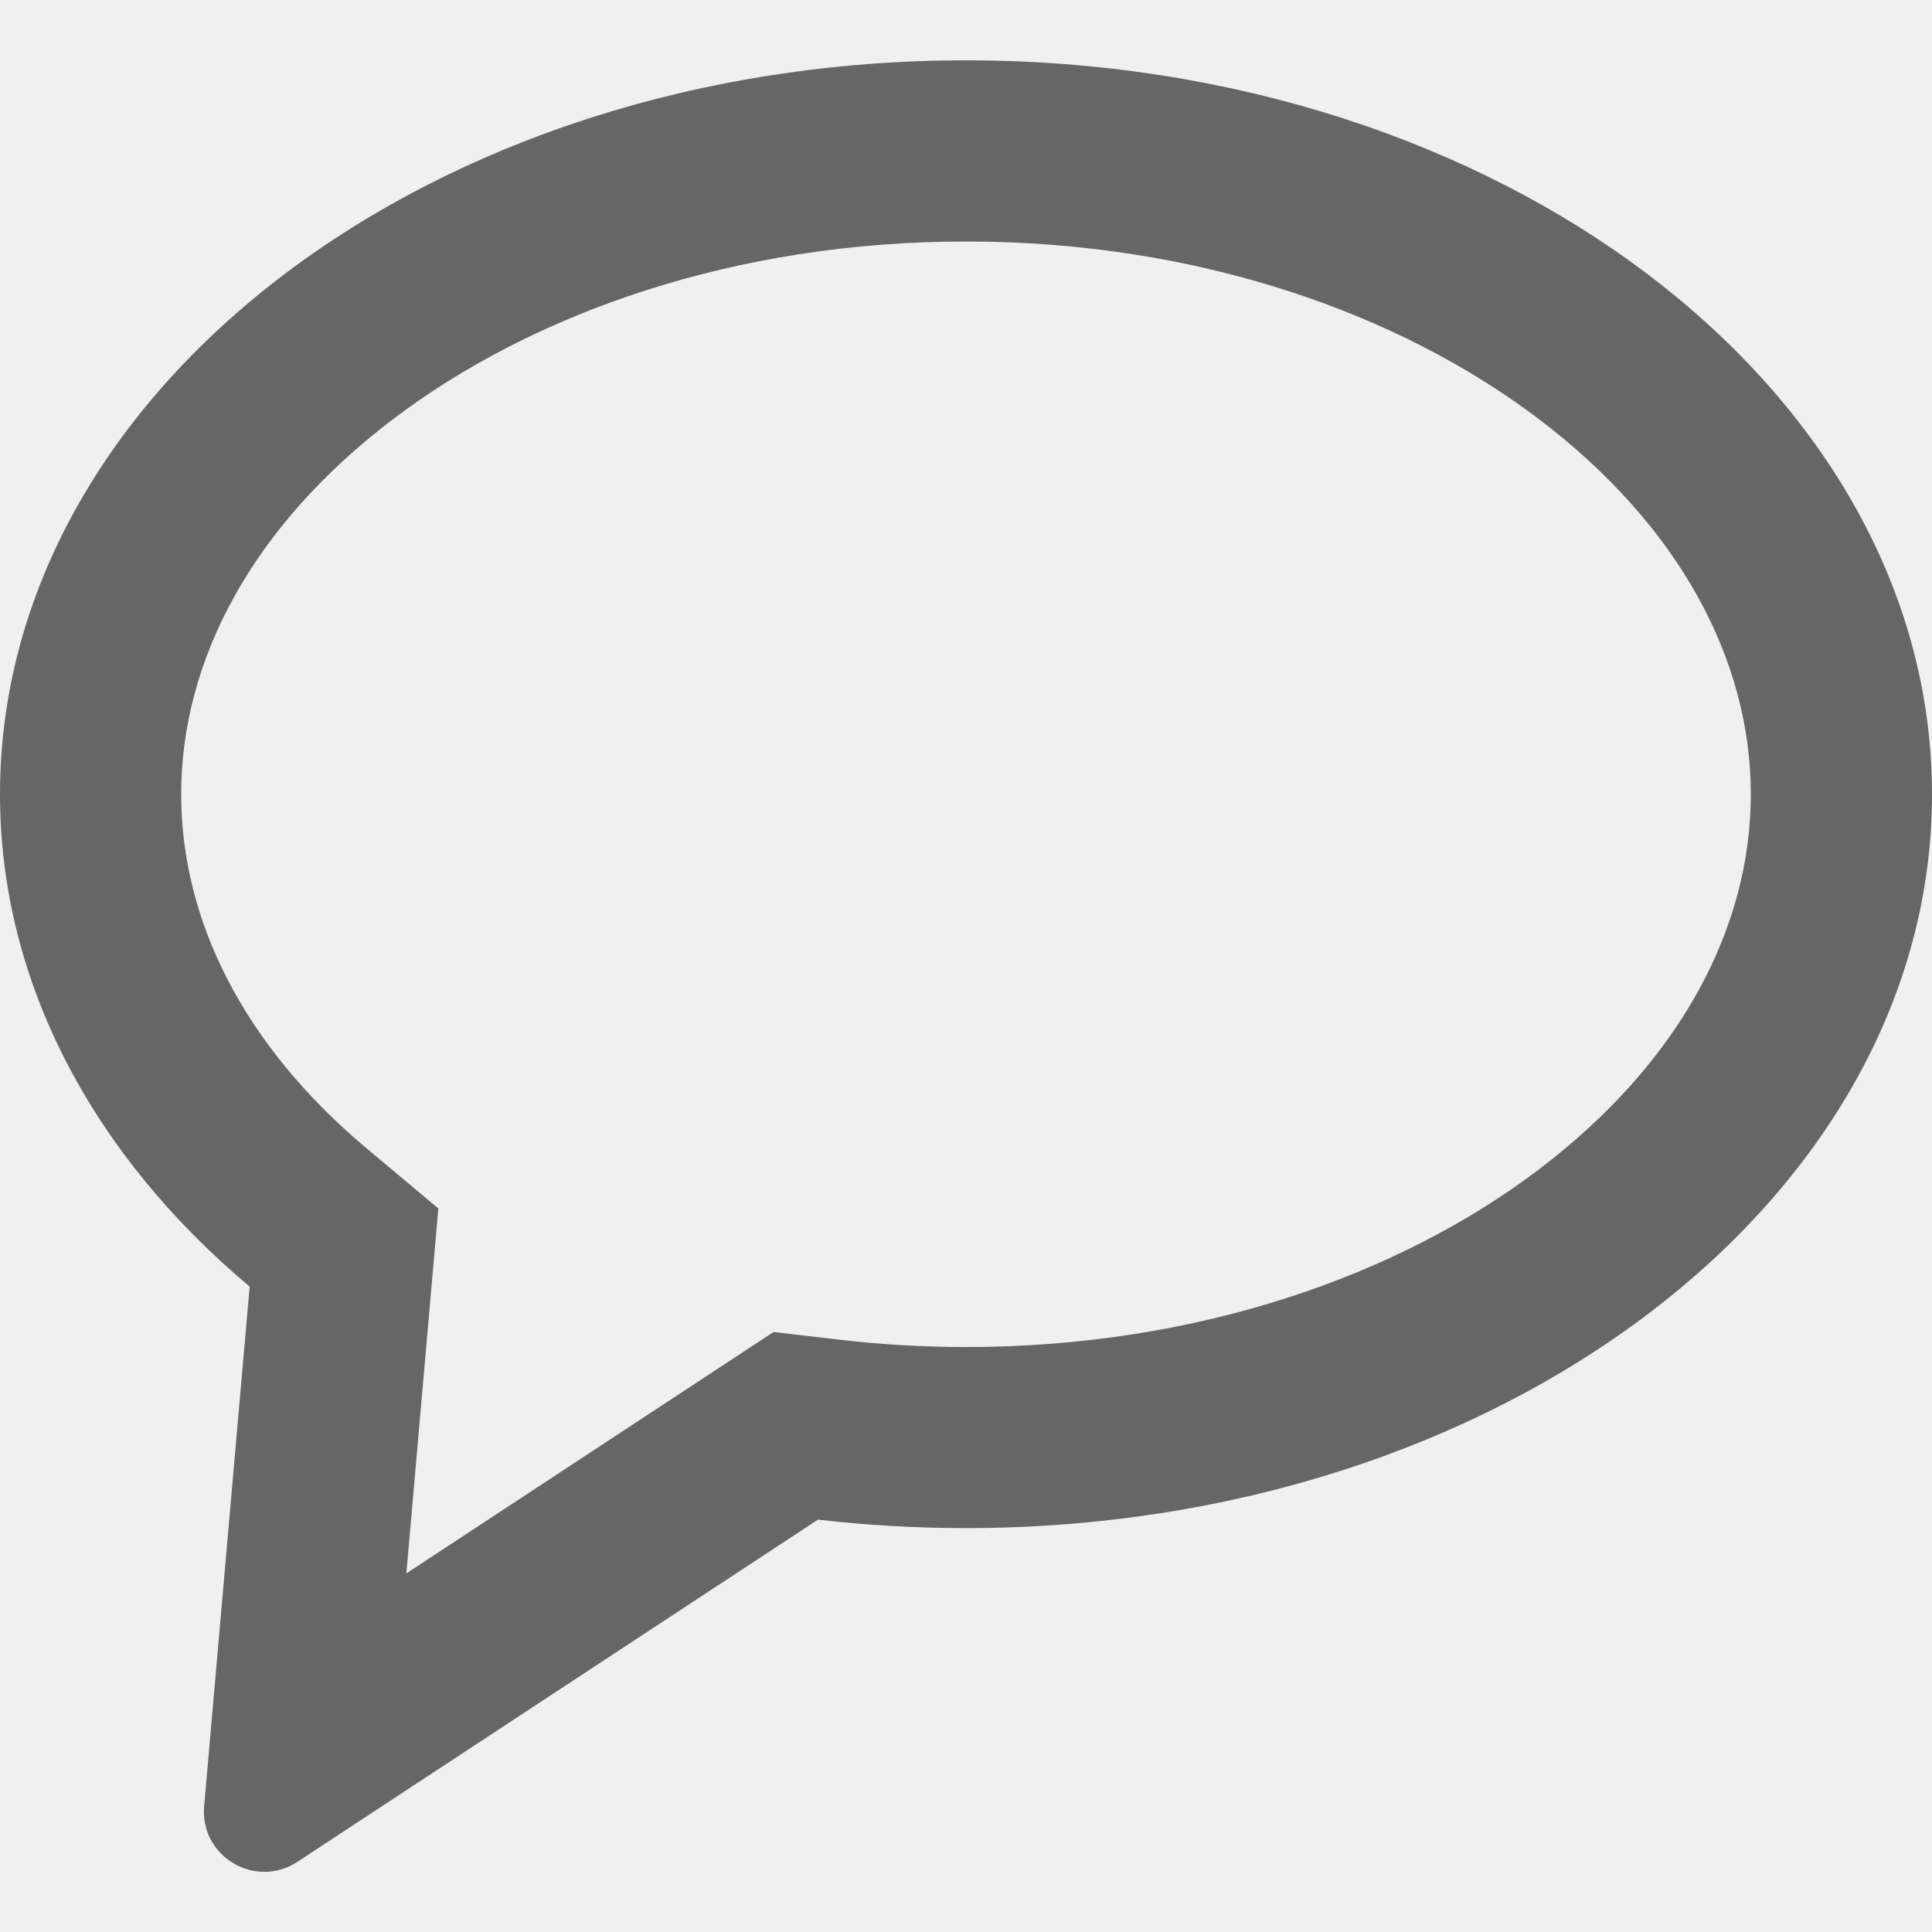
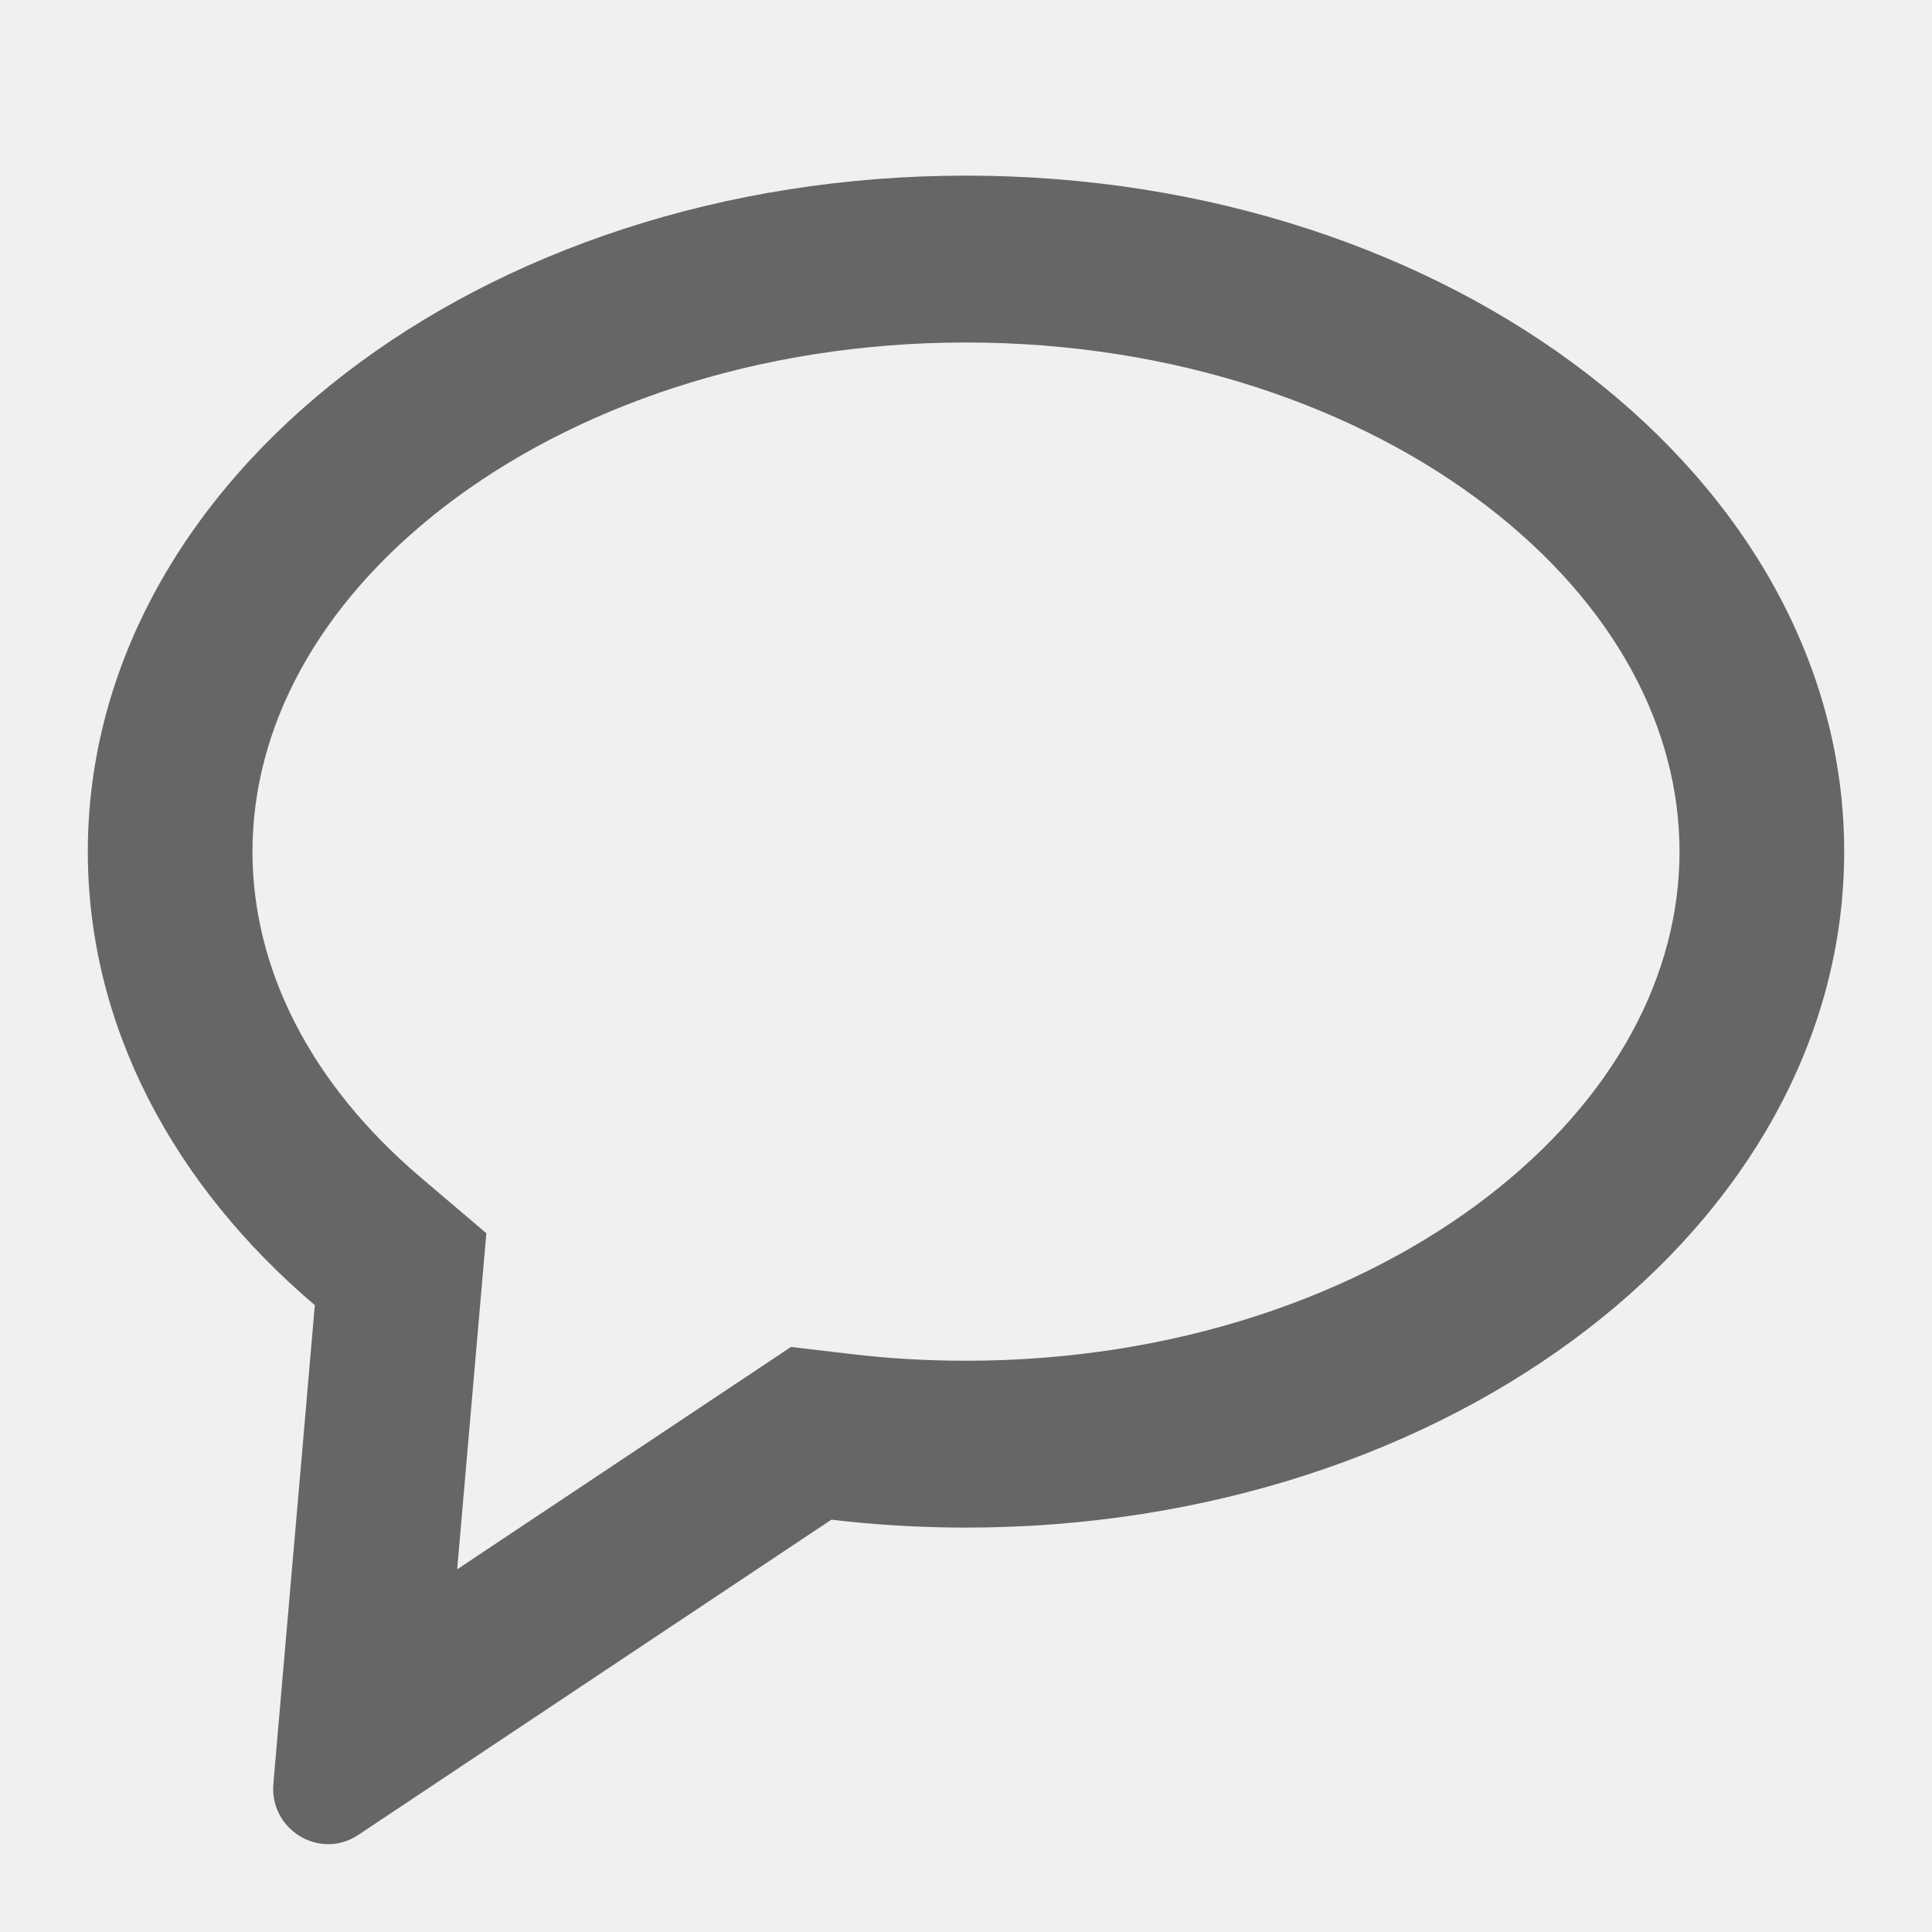
- <svg xmlns="http://www.w3.org/2000/svg" width="18" height="18" viewBox="0 0 18 18" fill="none">
-   <g clip-path="url(#clip0_2584_7892)">
-     <path fill-rule="evenodd" clip-rule="evenodd" d="M4.084 11.259L3.786 14.659L7.207 12.41L7.816 12.481C8.201 12.526 8.596 12.55 9 12.55C11.15 12.55 13.034 11.886 14.343 10.891C15.651 9.897 16.312 8.647 16.312 7.4C16.312 6.153 15.651 4.903 14.343 3.909C13.034 2.914 11.15 2.25 9 2.25C6.85 2.25 4.966 2.914 3.657 3.909C2.349 4.903 1.688 6.153 1.688 7.4C1.688 8.569 2.266 9.734 3.411 10.695L4.084 11.259ZM2.771 17.346C2.378 17.604 1.86 17.295 1.902 16.827L2.326 11.987C0.881 10.774 0 9.165 0 7.4C0 3.624 4.029 0.562 9 0.562C13.971 0.562 18 3.624 18 7.4C18 11.176 13.971 14.237 9 14.237C8.531 14.237 8.07 14.21 7.621 14.158L2.771 17.346Z" fill="#666666" />
-   </g>
-   <defs>
-     <clipPath id="clip0_2584_7892">
-       <rect width="18" height="18" fill="white" />
-     </clipPath>
-   </defs>
+ <svg xmlns="http://www.w3.org/2000/svg" width="22" height="22" viewBox="0 0 22 22" fill="none">
+   <path fill-rule="evenodd" clip-rule="evenodd" d="M5.538 14.043L5.206 17.87L9.007 15.338L9.685 15.418C10.112 15.469 10.552 15.495 11 15.495C13.389 15.495 15.482 14.748 16.937 13.628C18.39 12.509 19.125 11.101 19.125 9.697C19.125 8.293 18.39 6.886 16.937 5.767C15.482 4.647 13.389 3.9 11 3.9C8.611 3.9 6.518 4.647 5.063 5.767C3.61 6.886 2.875 8.293 2.875 9.697C2.875 11.013 3.517 12.325 4.79 13.407L5.538 14.043ZM4.079 20.895C3.642 21.185 3.067 20.837 3.113 20.31L3.585 14.862C1.978 13.496 1 11.685 1 9.697C1 5.446 5.477 2 11 2C16.523 2 21 5.446 21 9.697C21 13.949 16.523 17.395 11 17.395C10.479 17.395 9.967 17.364 9.467 17.305L4.079 20.895Z" fill="#666666" />
</svg>
